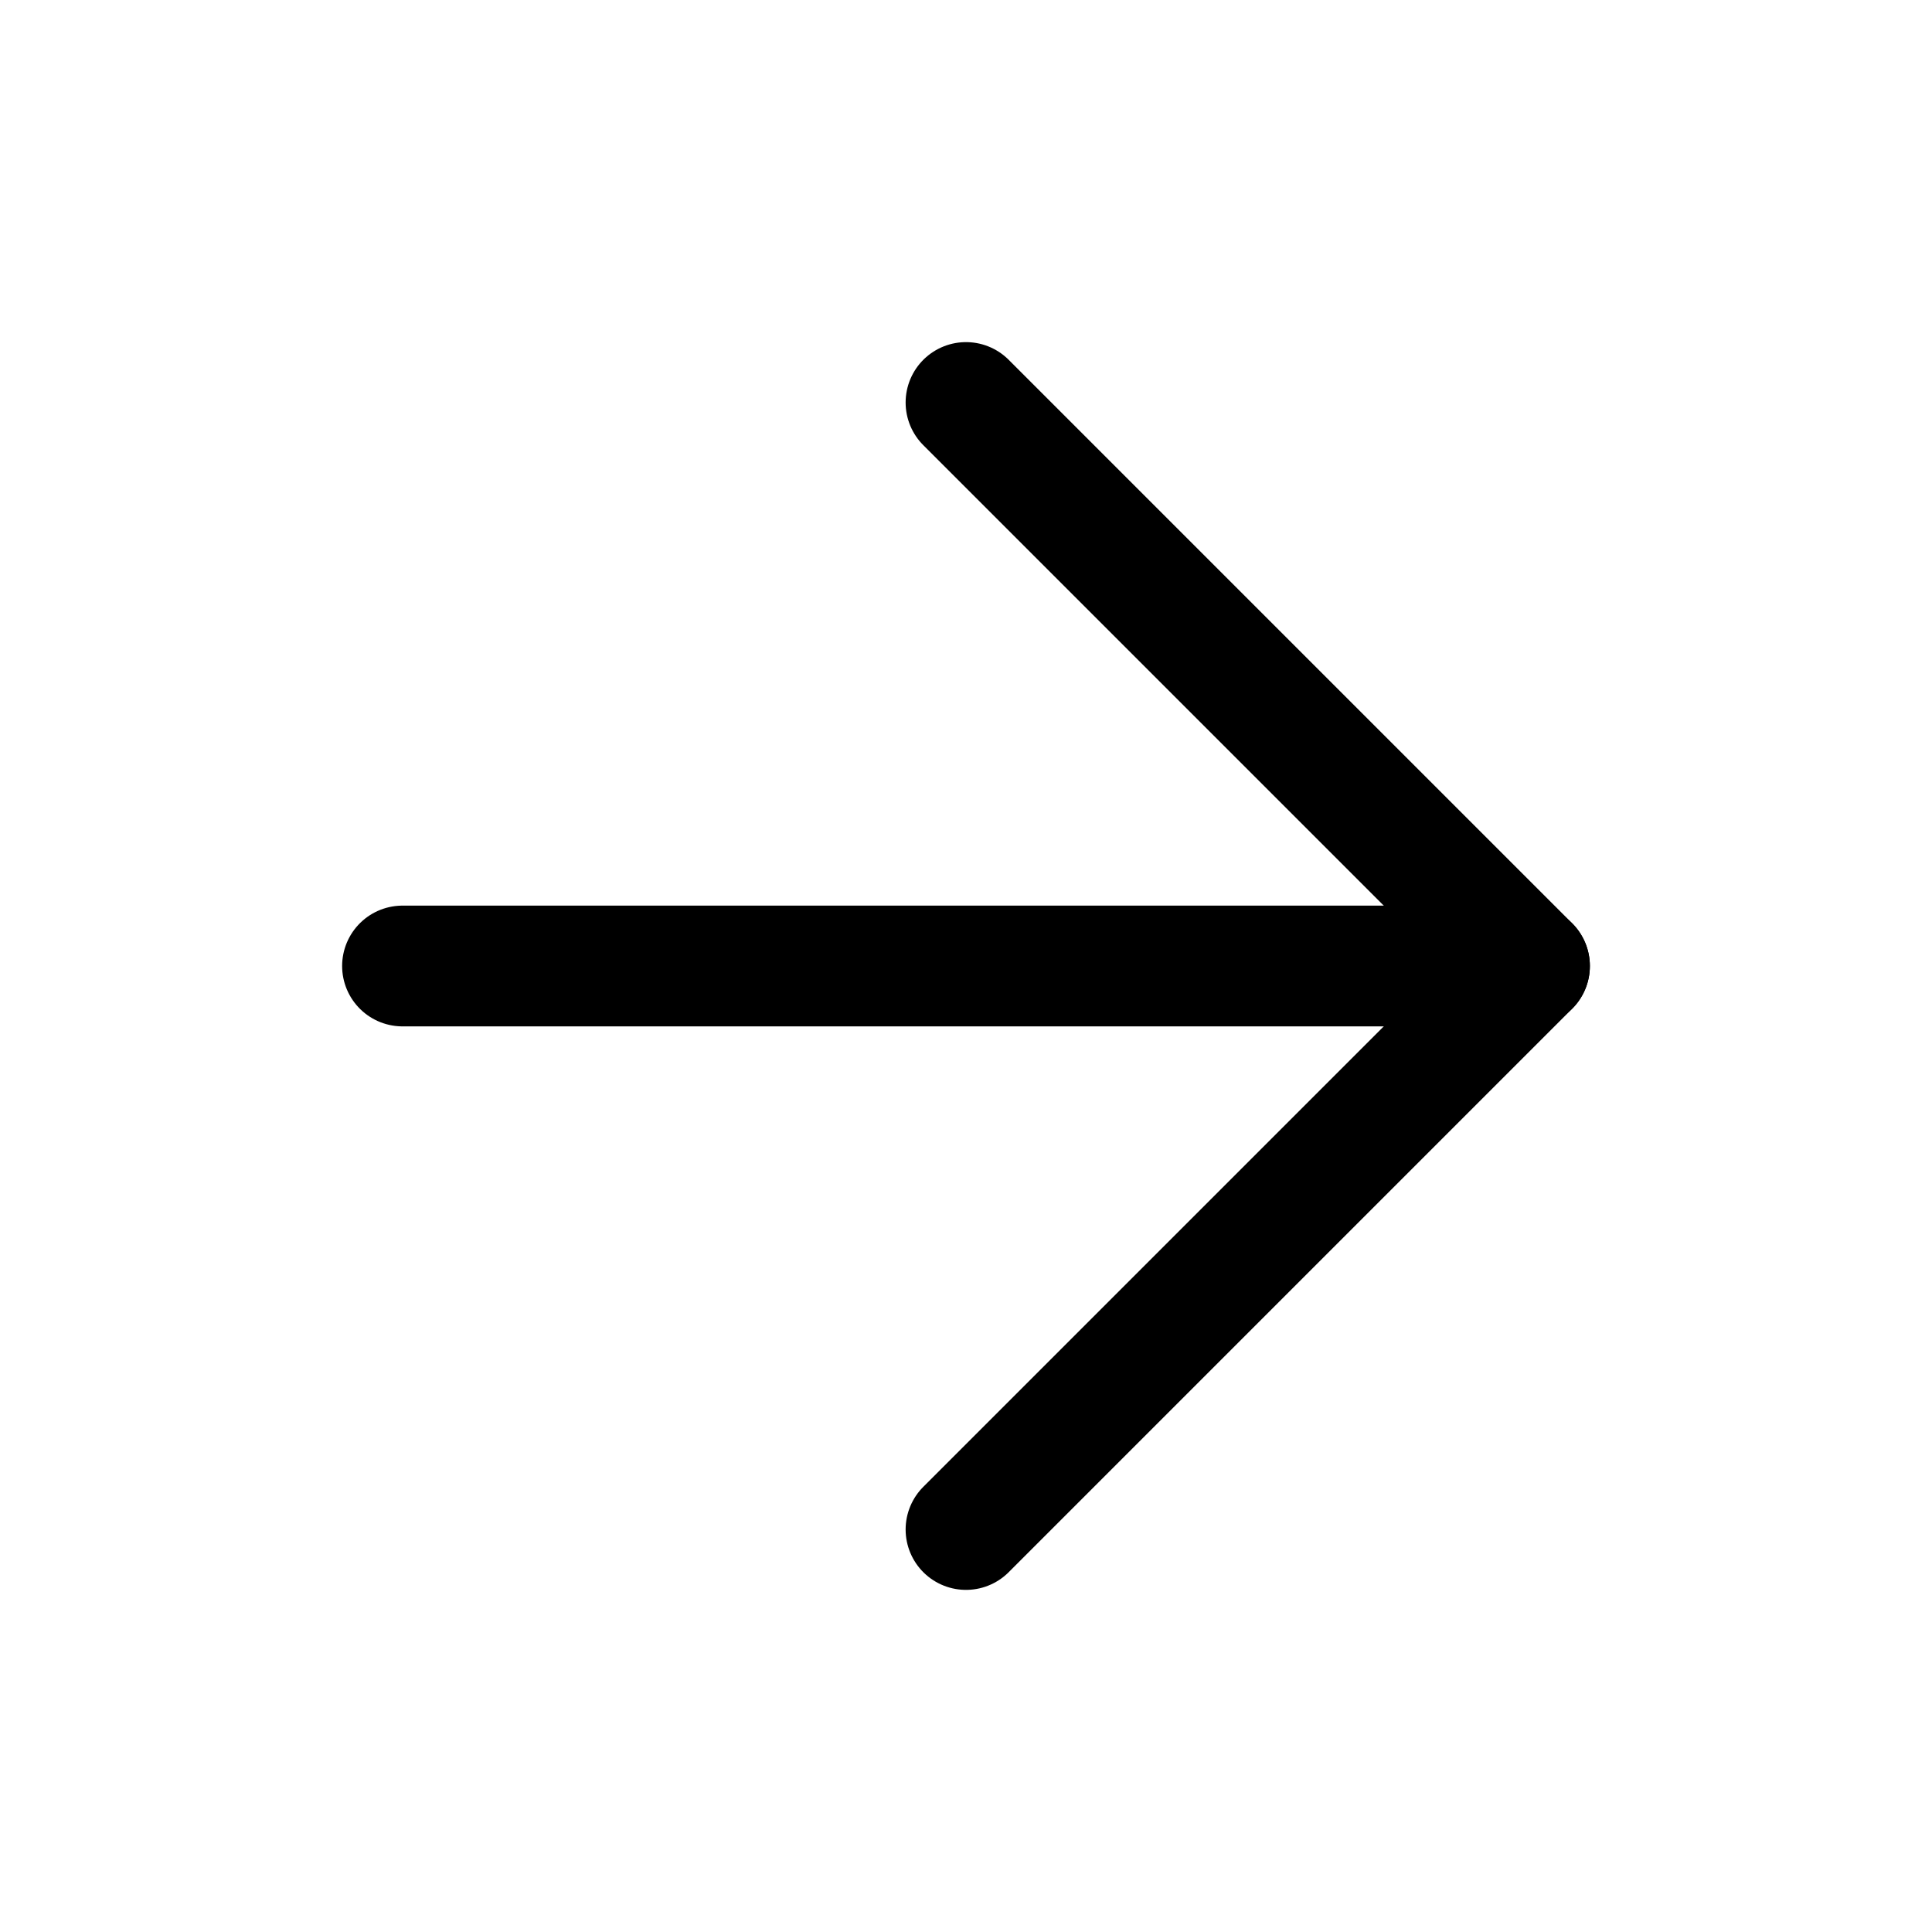
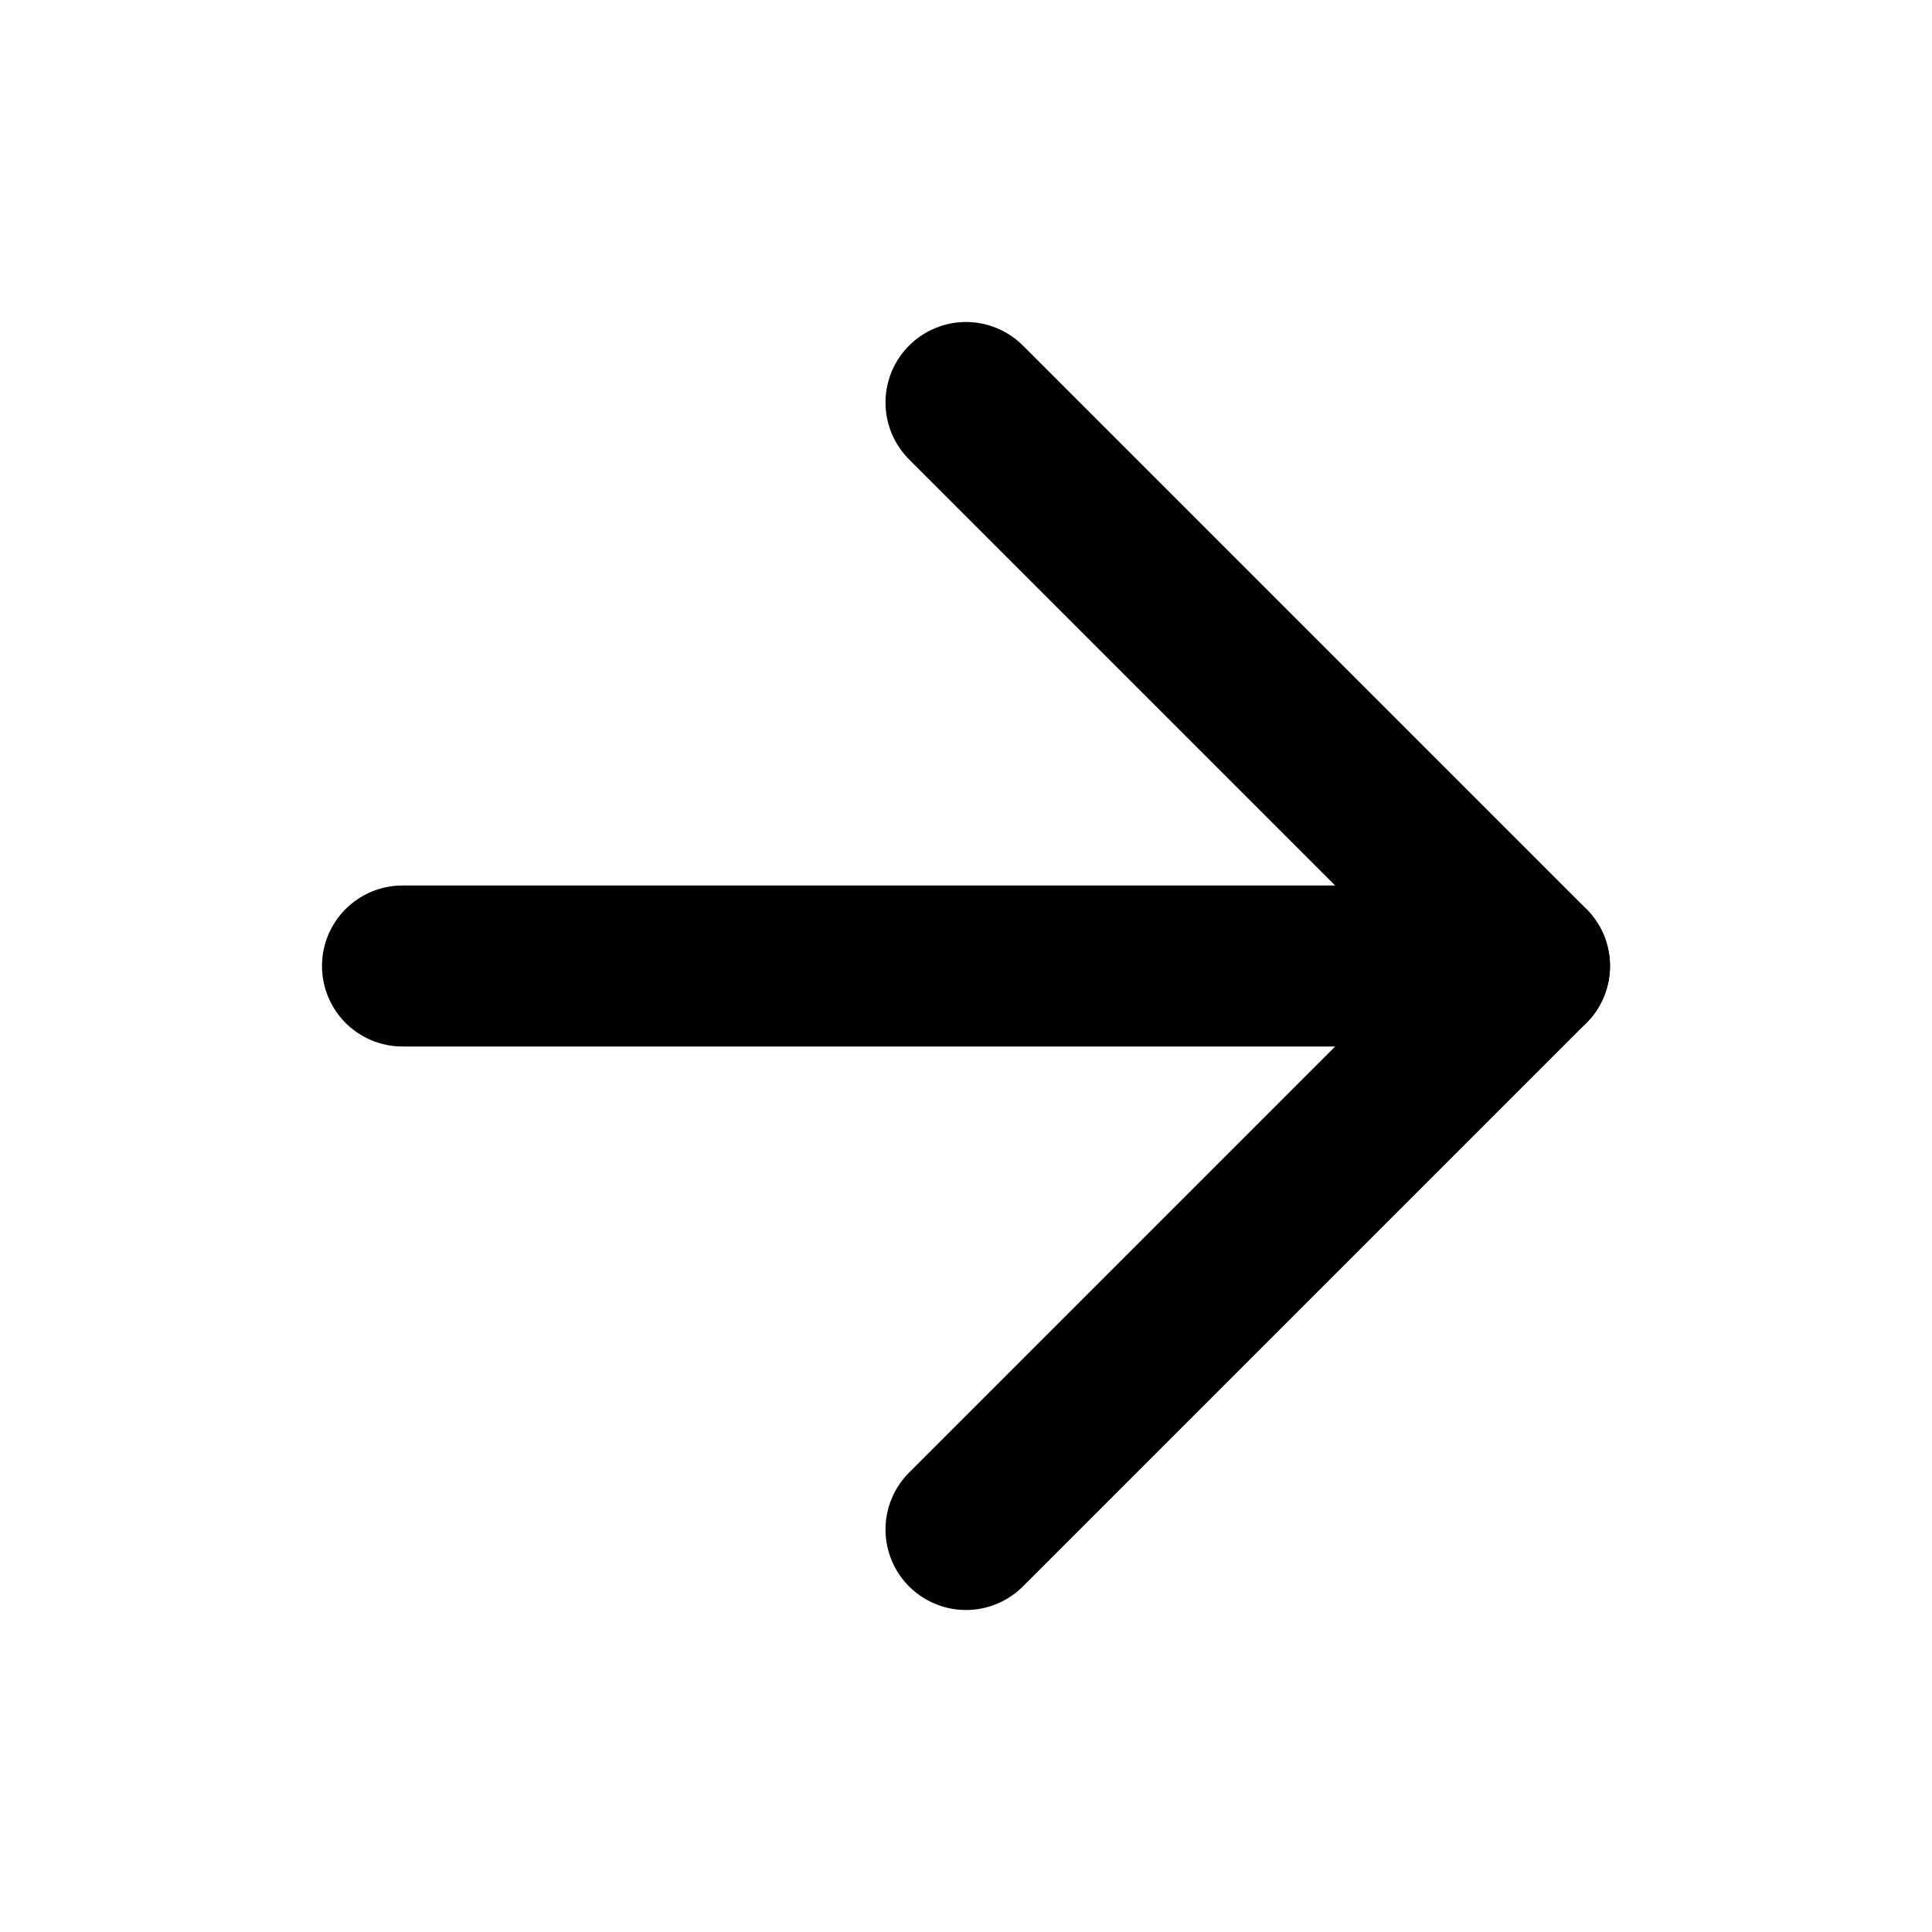
- <svg xmlns="http://www.w3.org/2000/svg" width="24" height="24" viewBox="0 0 24 24" fill="none" stroke="currentColor" stroke-width="1.5" stroke-linecap="round" stroke-linejoin="round" class="lucide lucide-arrow-right-icon lucide-arrow-right">
+ <svg xmlns="http://www.w3.org/2000/svg" width="24" height="24" viewBox="0 0 24 24" fill="none" stroke="currentColor" stroke-width="2" stroke-linecap="round" stroke-linejoin="round" class="lucide lucide-arrow-right-icon lucide-arrow-right">
  <path d="M5 12h14" />
  <path d="m12 5 7 7-7 7" />
</svg>
